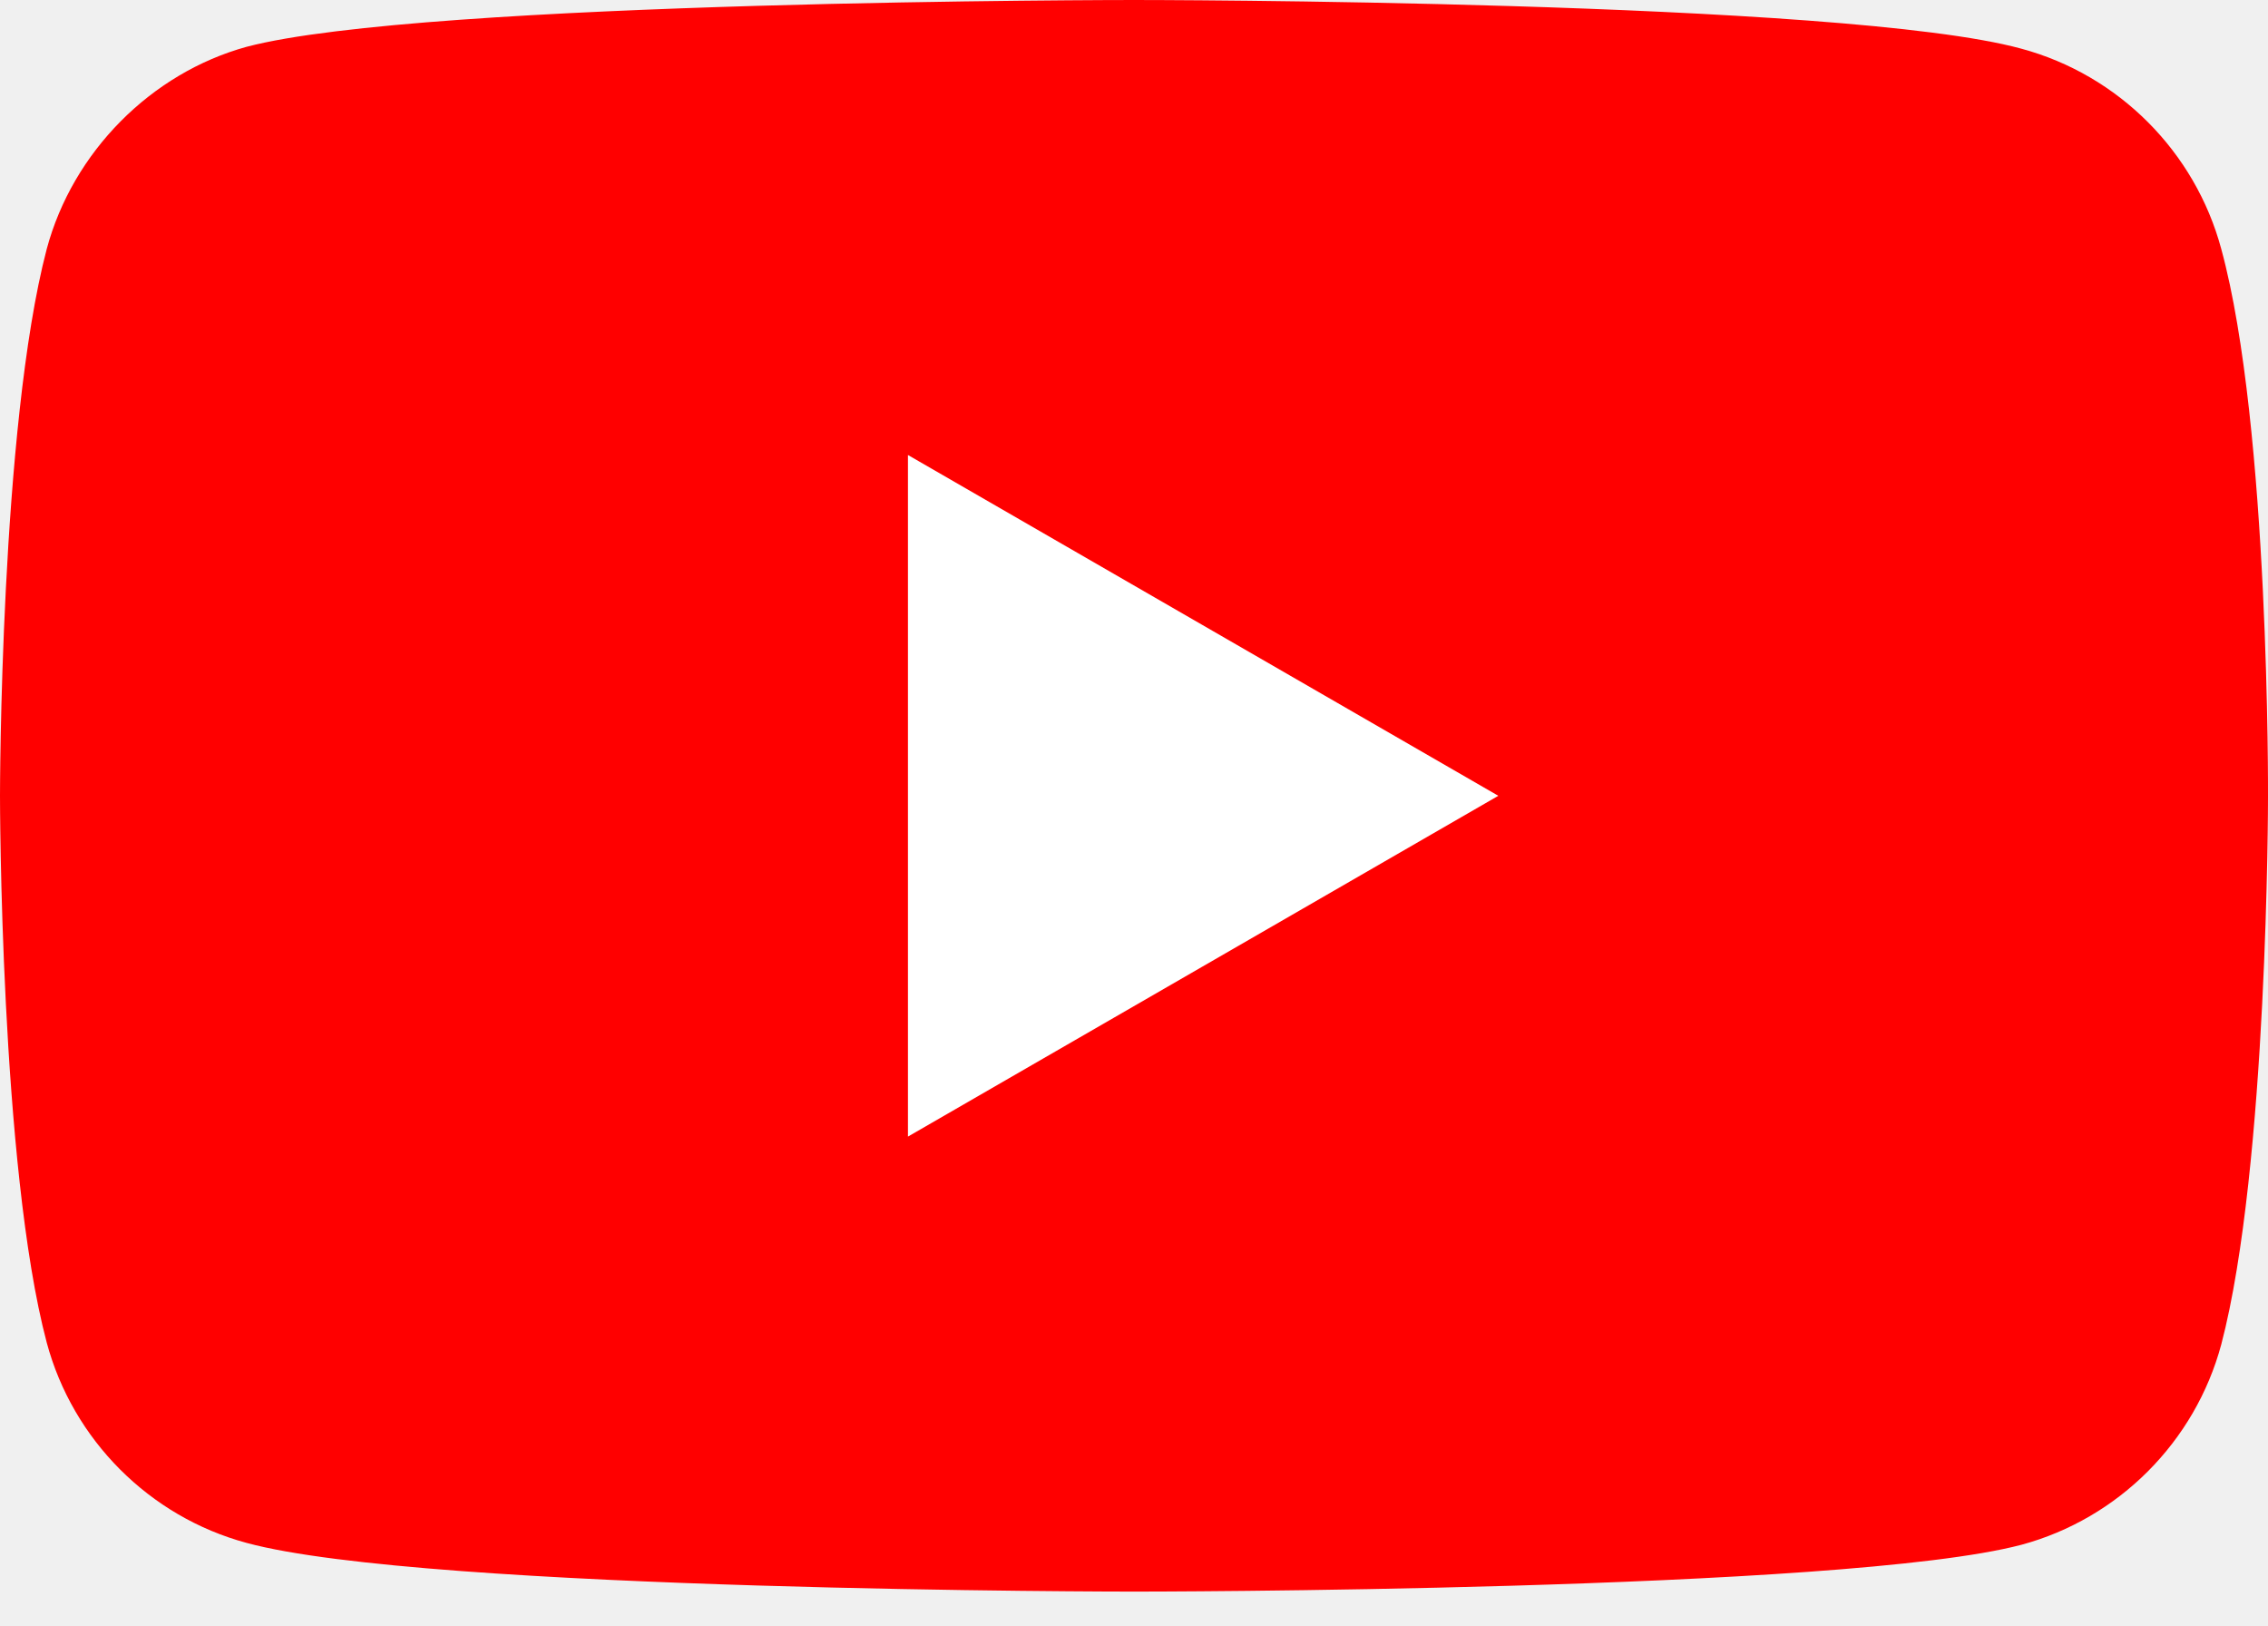
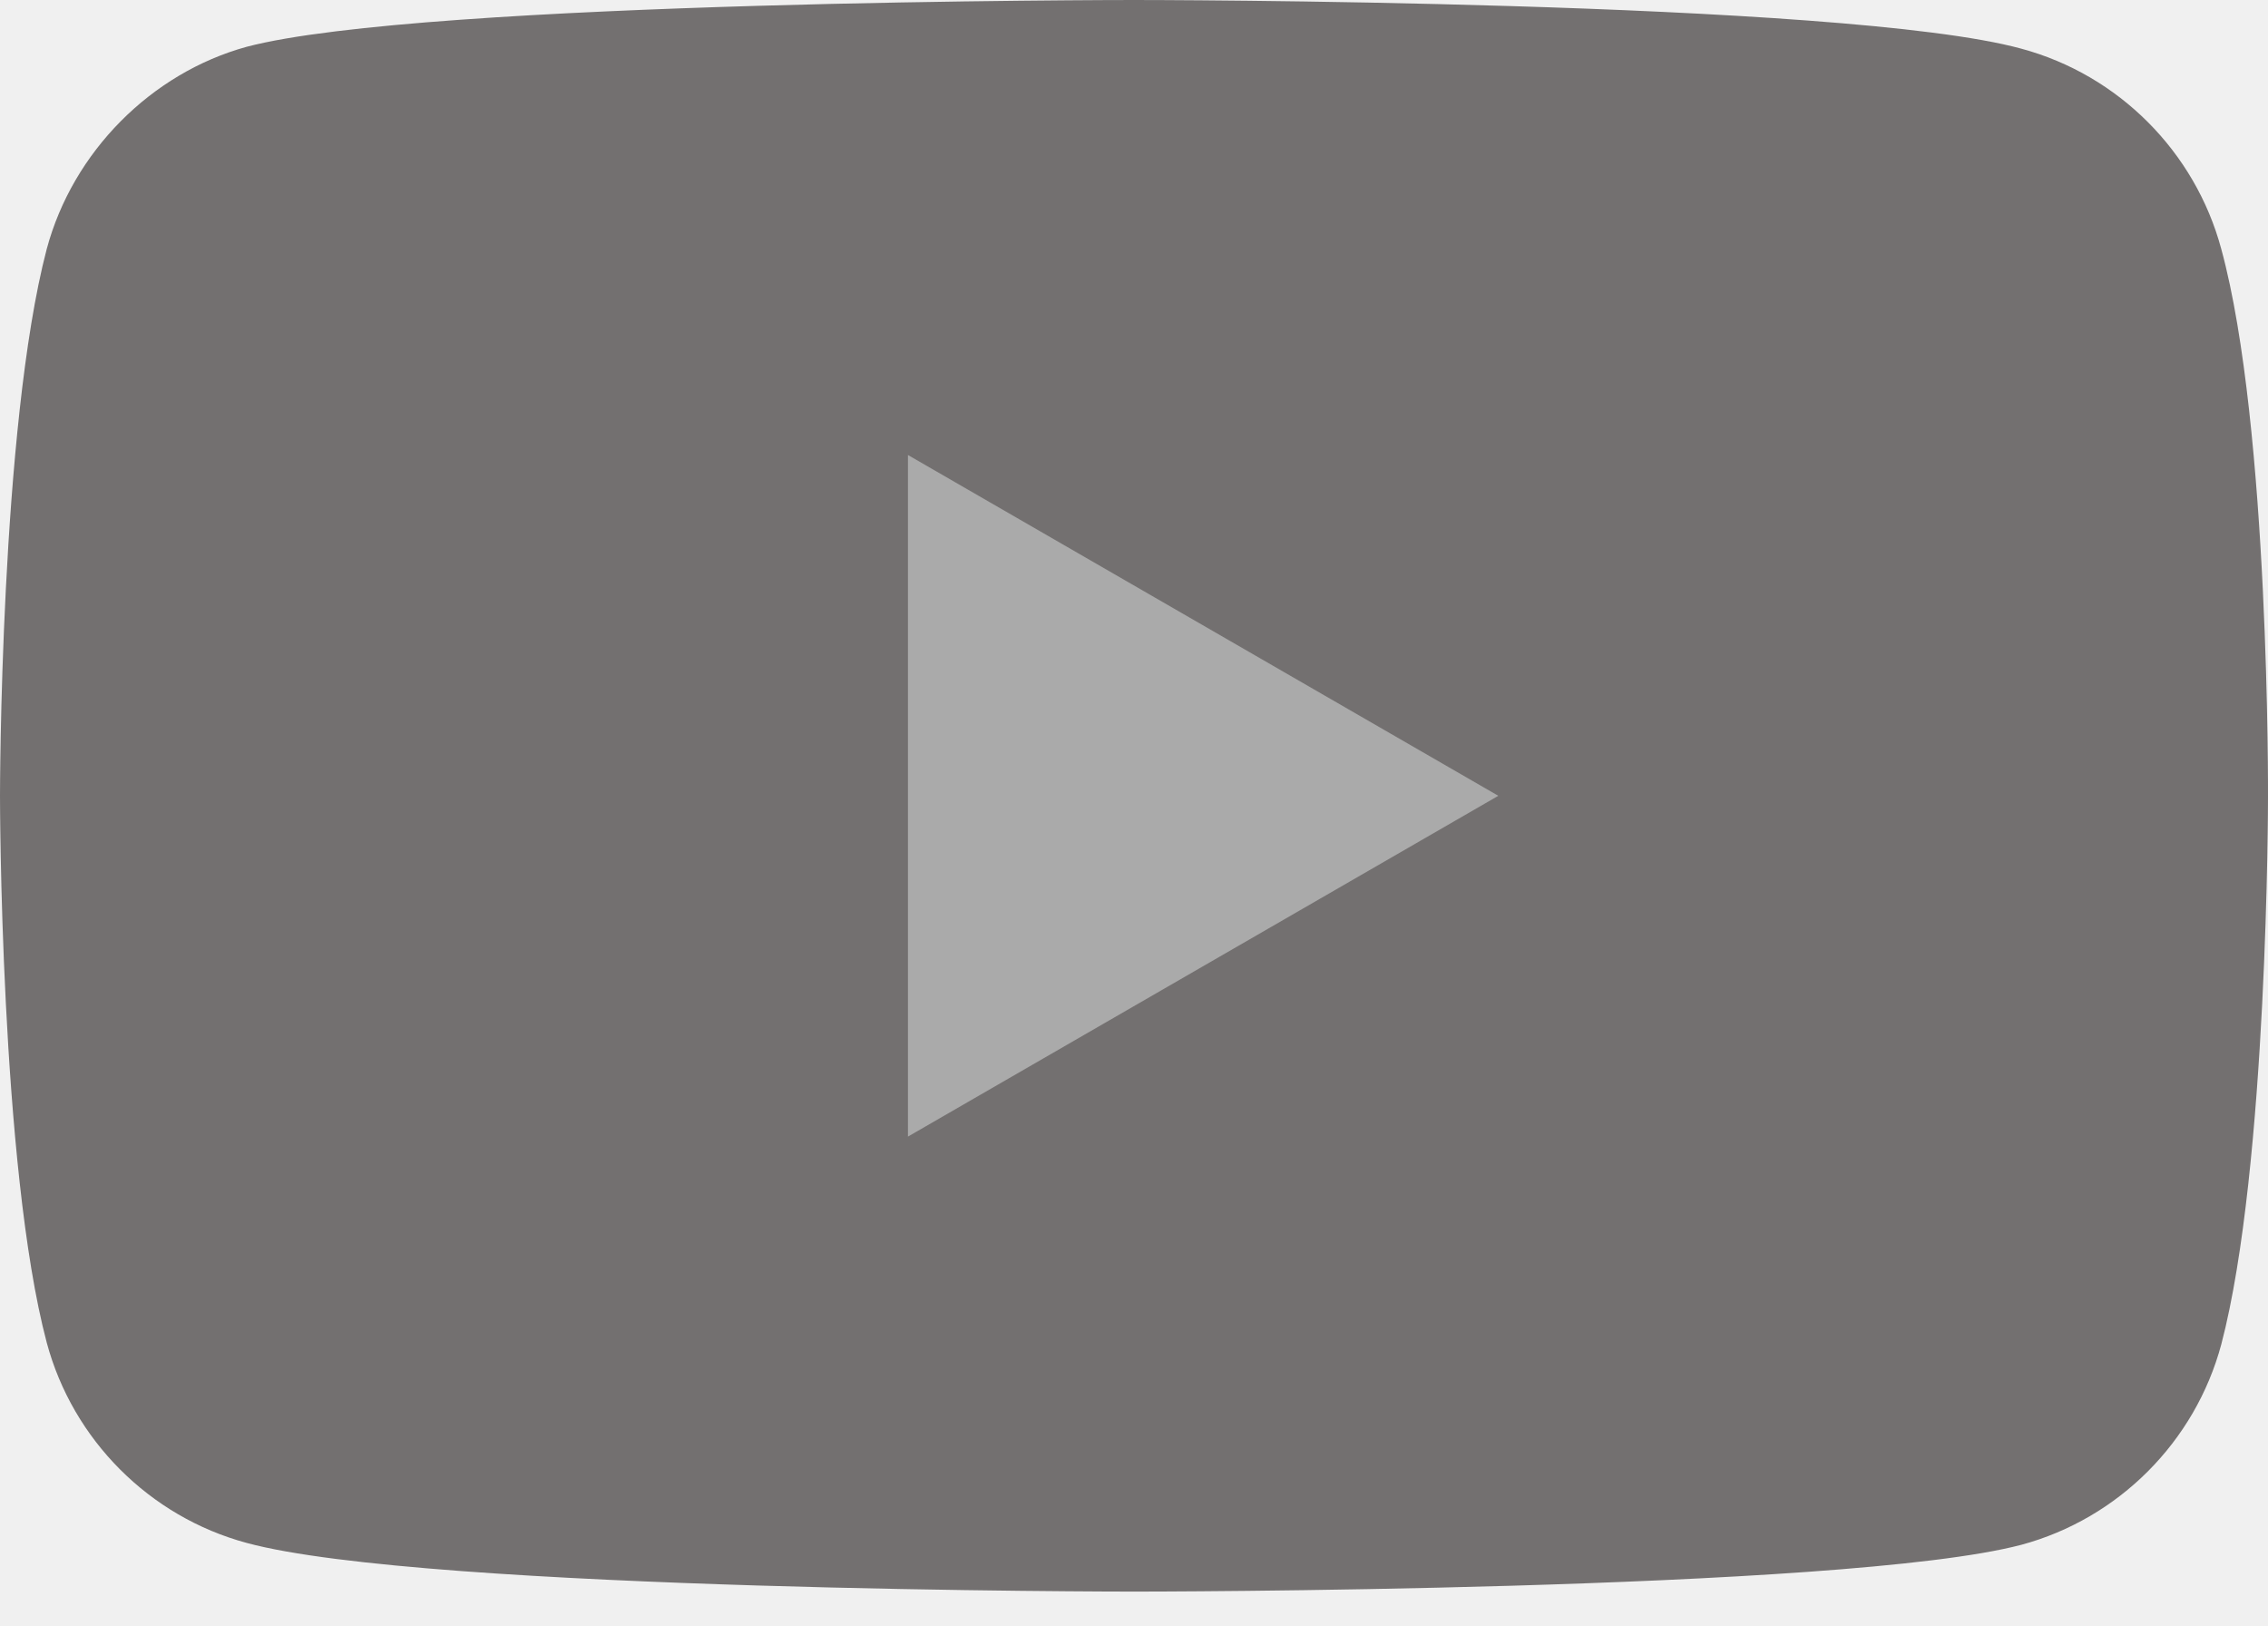
<svg xmlns="http://www.w3.org/2000/svg" width="60" height="43" viewBox="0 0 60 43" fill="none">
-   <path d="M58.764 6.587C58.072 4.012 56.046 1.981 53.476 1.288C48.781 0 30 0 30 0C30 0 11.219 0 6.524 1.238C4.003 1.932 1.927 4.012 1.236 6.587C0 11.292 0 21.049 0 21.049C0 21.049 0 30.855 1.236 35.511C1.927 38.086 3.954 40.117 6.524 40.81C11.268 42.098 30 42.098 30 42.098C30 42.098 48.781 42.098 53.476 40.86C56.046 40.166 58.072 38.136 58.764 35.56C60 30.855 60 21.099 60 21.099C60 21.099 60.049 11.292 58.764 6.587V6.587Z" fill="#FF0000" />
-   <path d="M24.02 12.035V30.063L39.638 21.049L24.02 12.035Z" fill="white" />
+   <path d="M58.764 6.587C58.072 4.012 56.046 1.981 53.476 1.288C48.781 0 30 0 30 0C30 0 11.219 0 6.524 1.238C4.003 1.932 1.927 4.012 1.236 6.587C0 11.292 0 21.049 0 21.049C0 21.049 0 30.855 1.236 35.511C1.927 38.086 3.954 40.117 6.524 40.81C11.268 42.098 30 42.098 30 42.098C30 42.098 48.781 42.098 53.476 40.86C56.046 40.166 58.072 38.136 58.764 35.56C60 30.855 60 21.099 60 21.099C60 21.099 60.049 11.292 58.764 6.587V6.587Z" fill="#737070" />
+   <path d="M24.02 12.035V30.063L39.638 21.049L24.02 12.035Z" fill="#aaaaaa" />
</svg>
